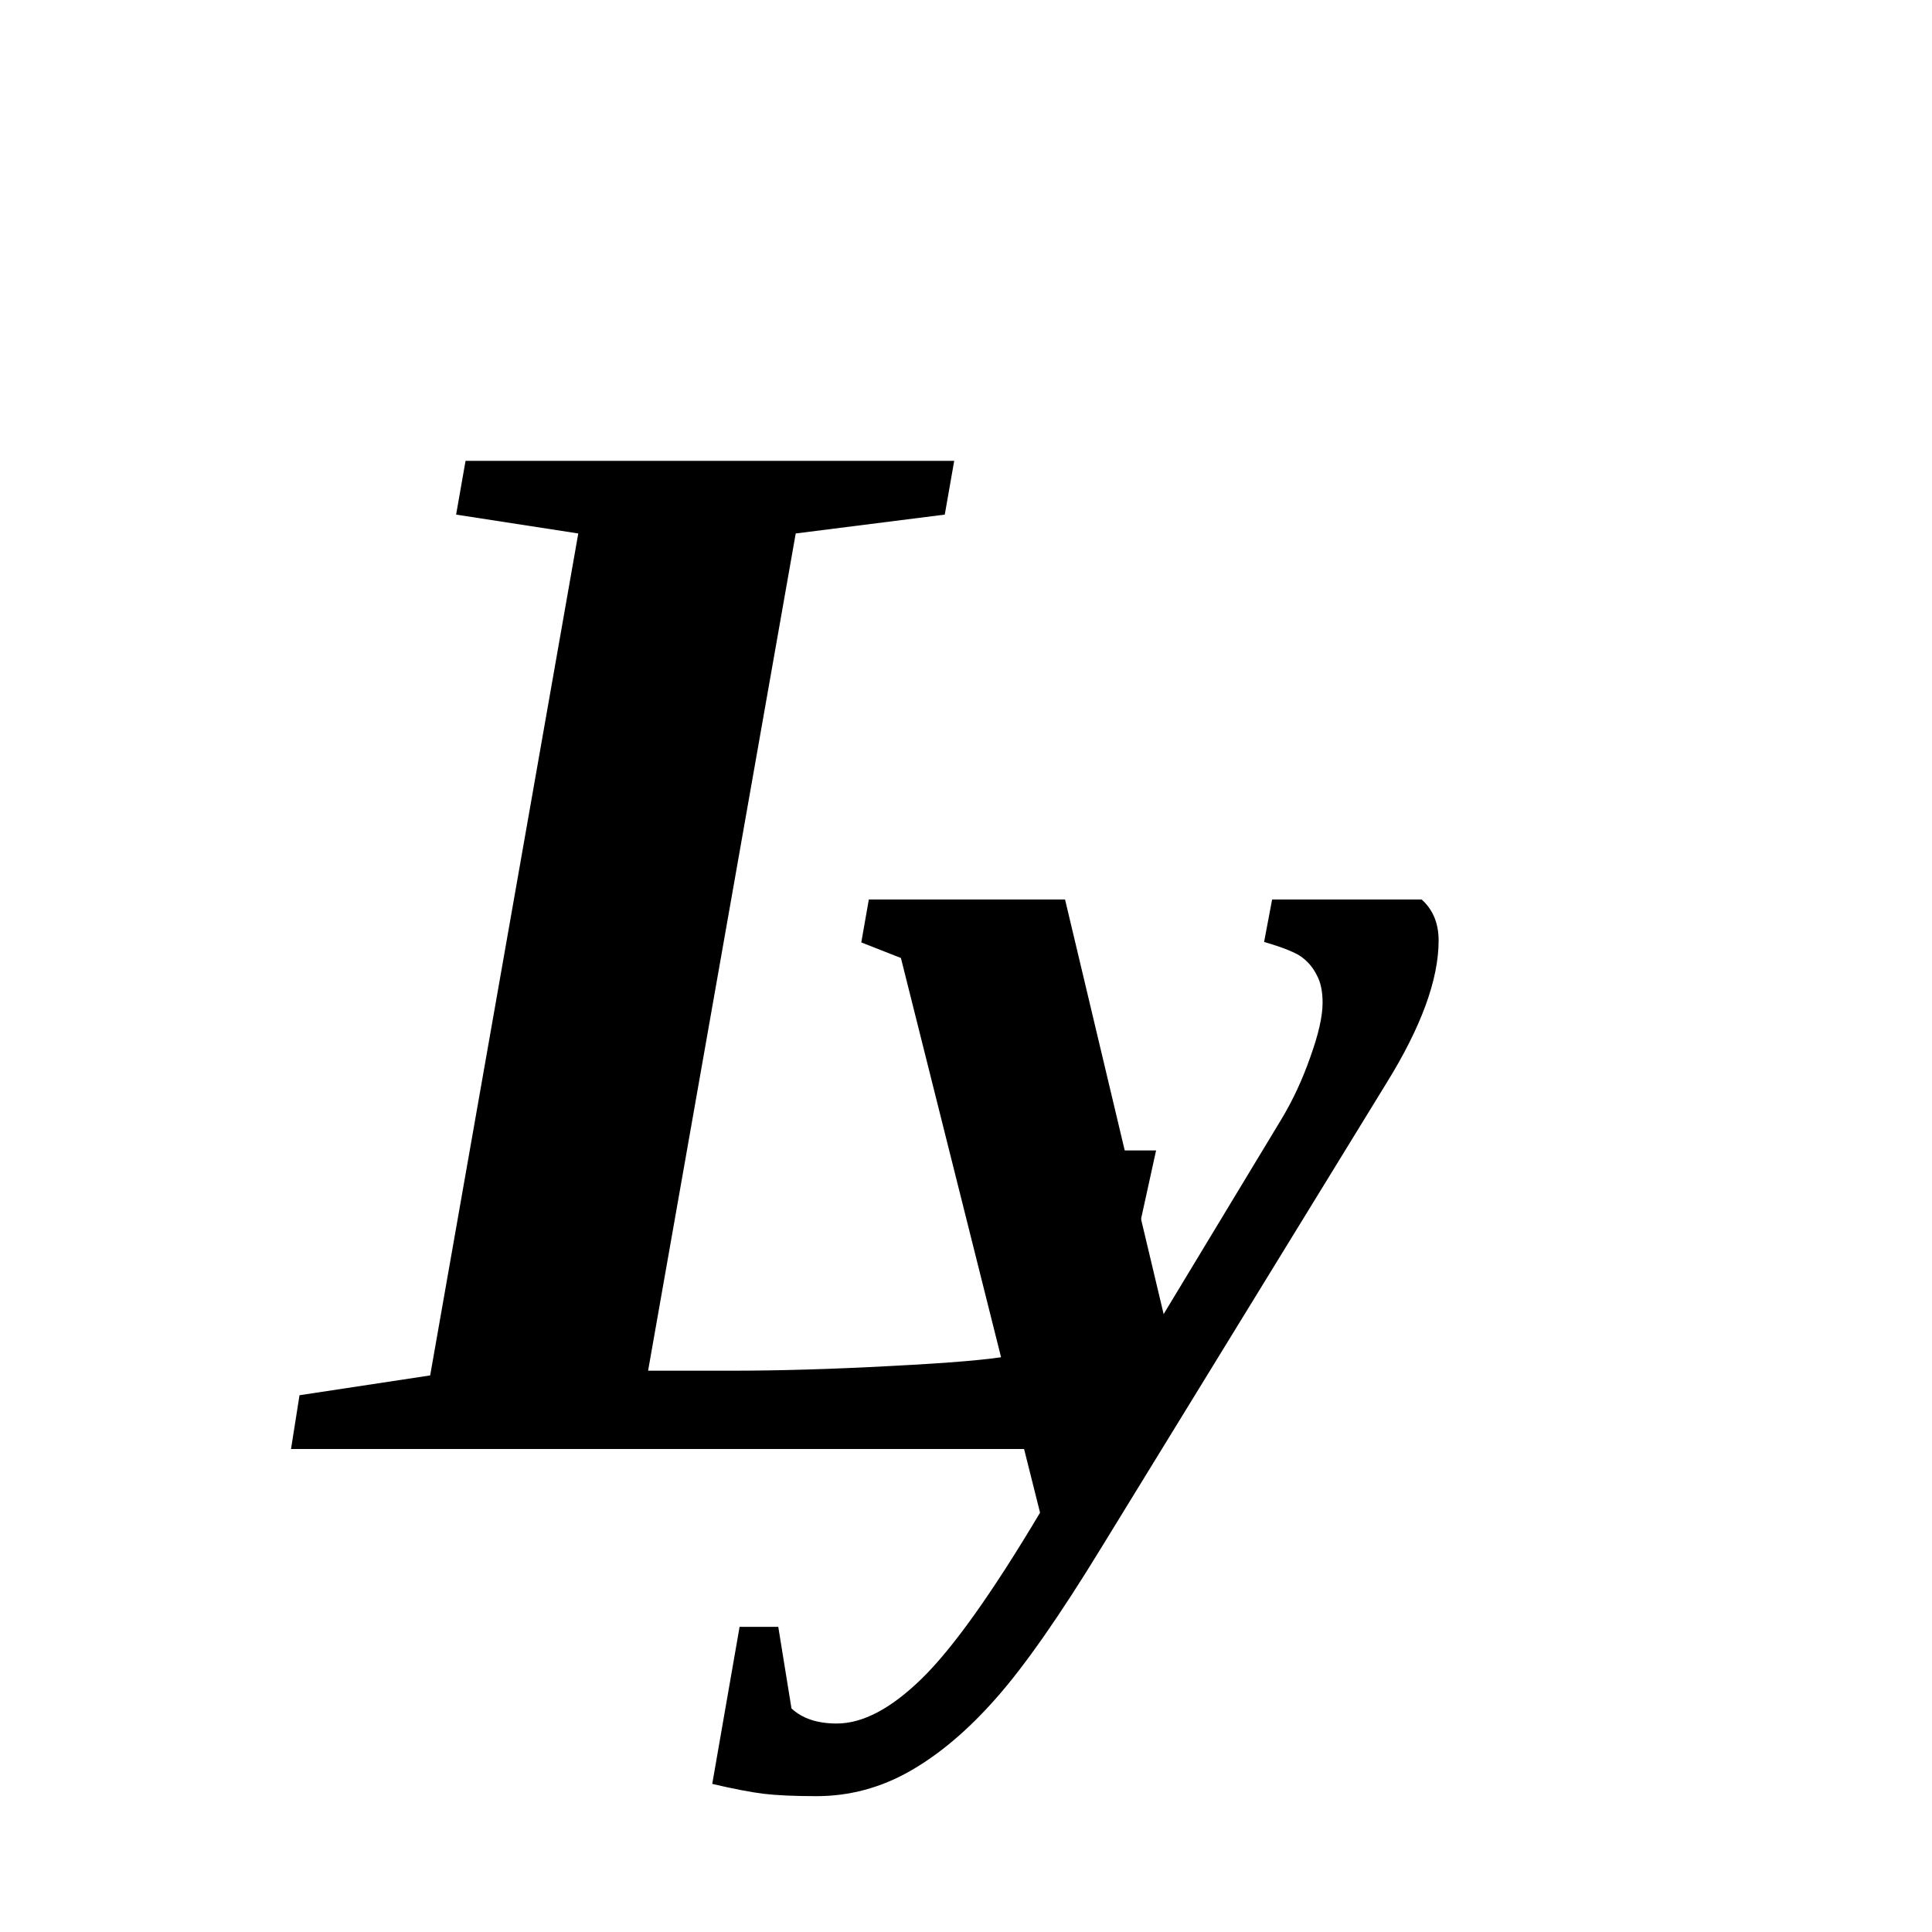
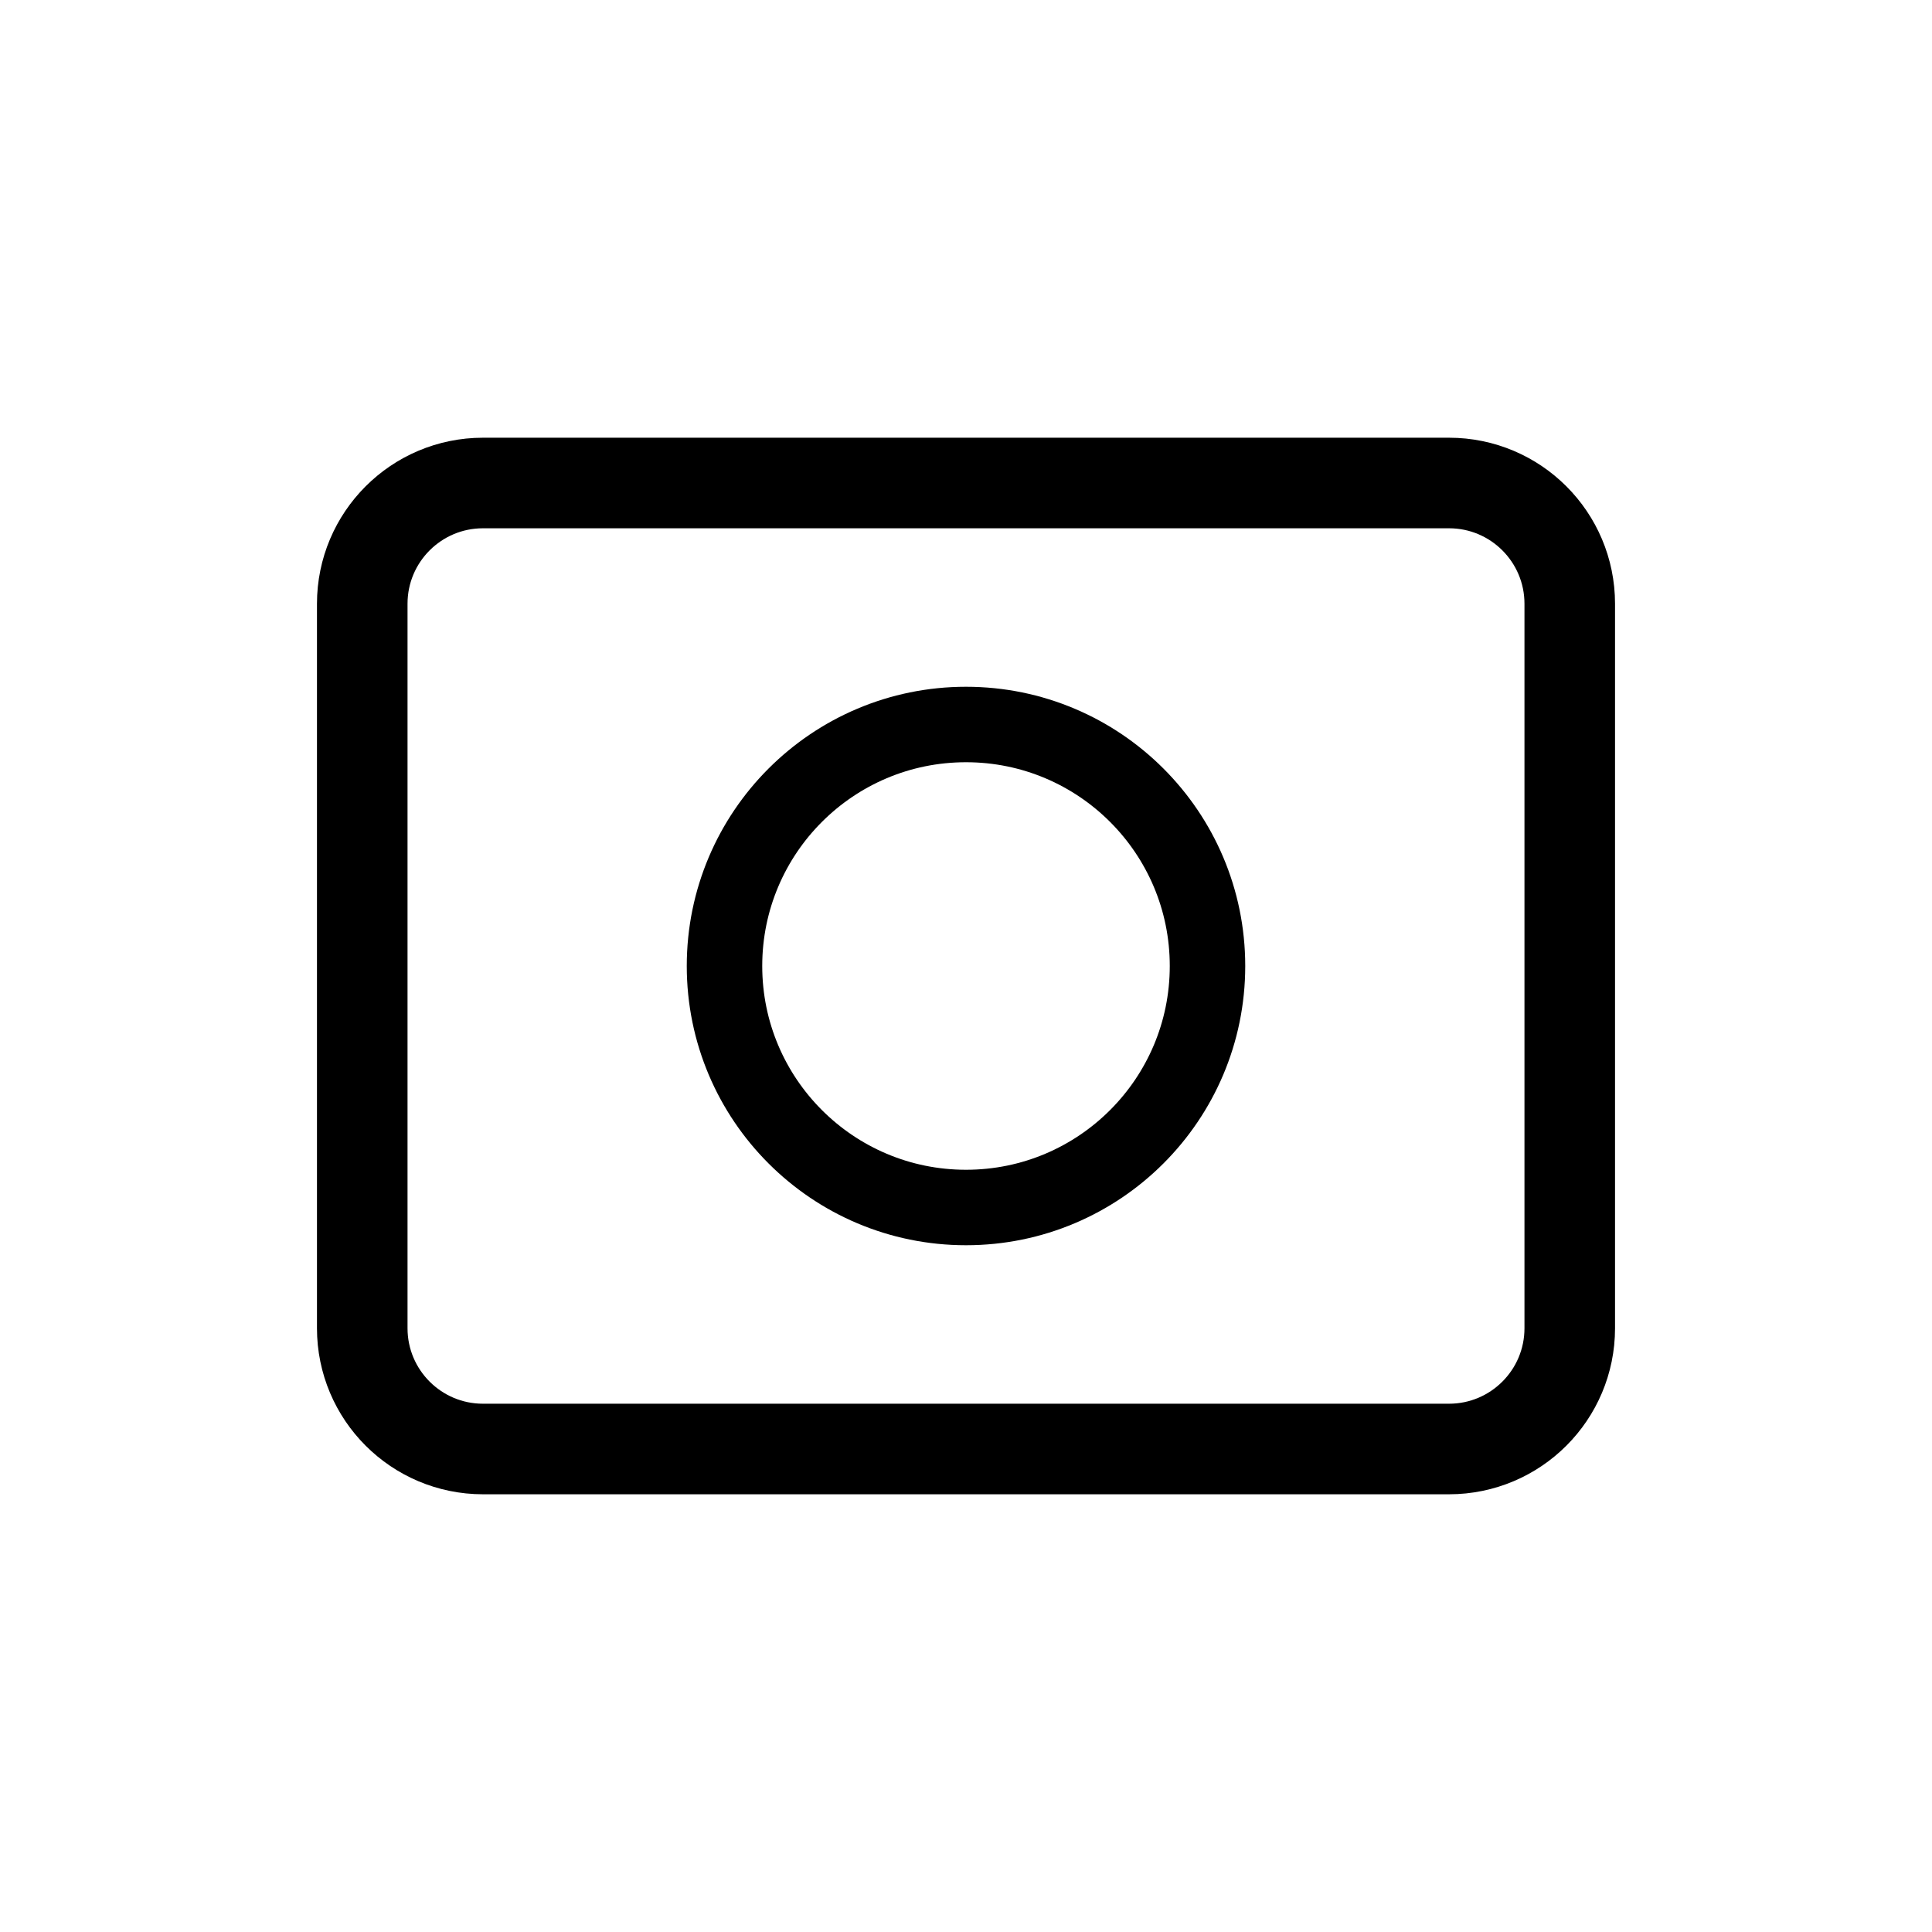
- <svg xmlns="http://www.w3.org/2000/svg" viewBox="0 0 64 64">
-   <text x="10" y="48" font-family="Georgia,'Times New Roman',serif" font-size="50" font-weight="700" font-style="italic" fill="currentColor">L</text>
-   <text x="28" y="50" font-family="Georgia,'Times New Roman',serif" font-size="44" font-weight="700" font-style="italic" fill="currentColor">y</text>
+ <svg xmlns="http://www.w3.org/2000/svg" viewBox="0 0 64 64" fill="currentColor">
+   <rect x="12" y="16" width="40" height="32" rx="4" stroke="currentColor" stroke-width="3" fill="none" />
+   <circle cx="32" cy="32" r="8" stroke="currentColor" stroke-width="2.5" fill="none" />
</svg>
